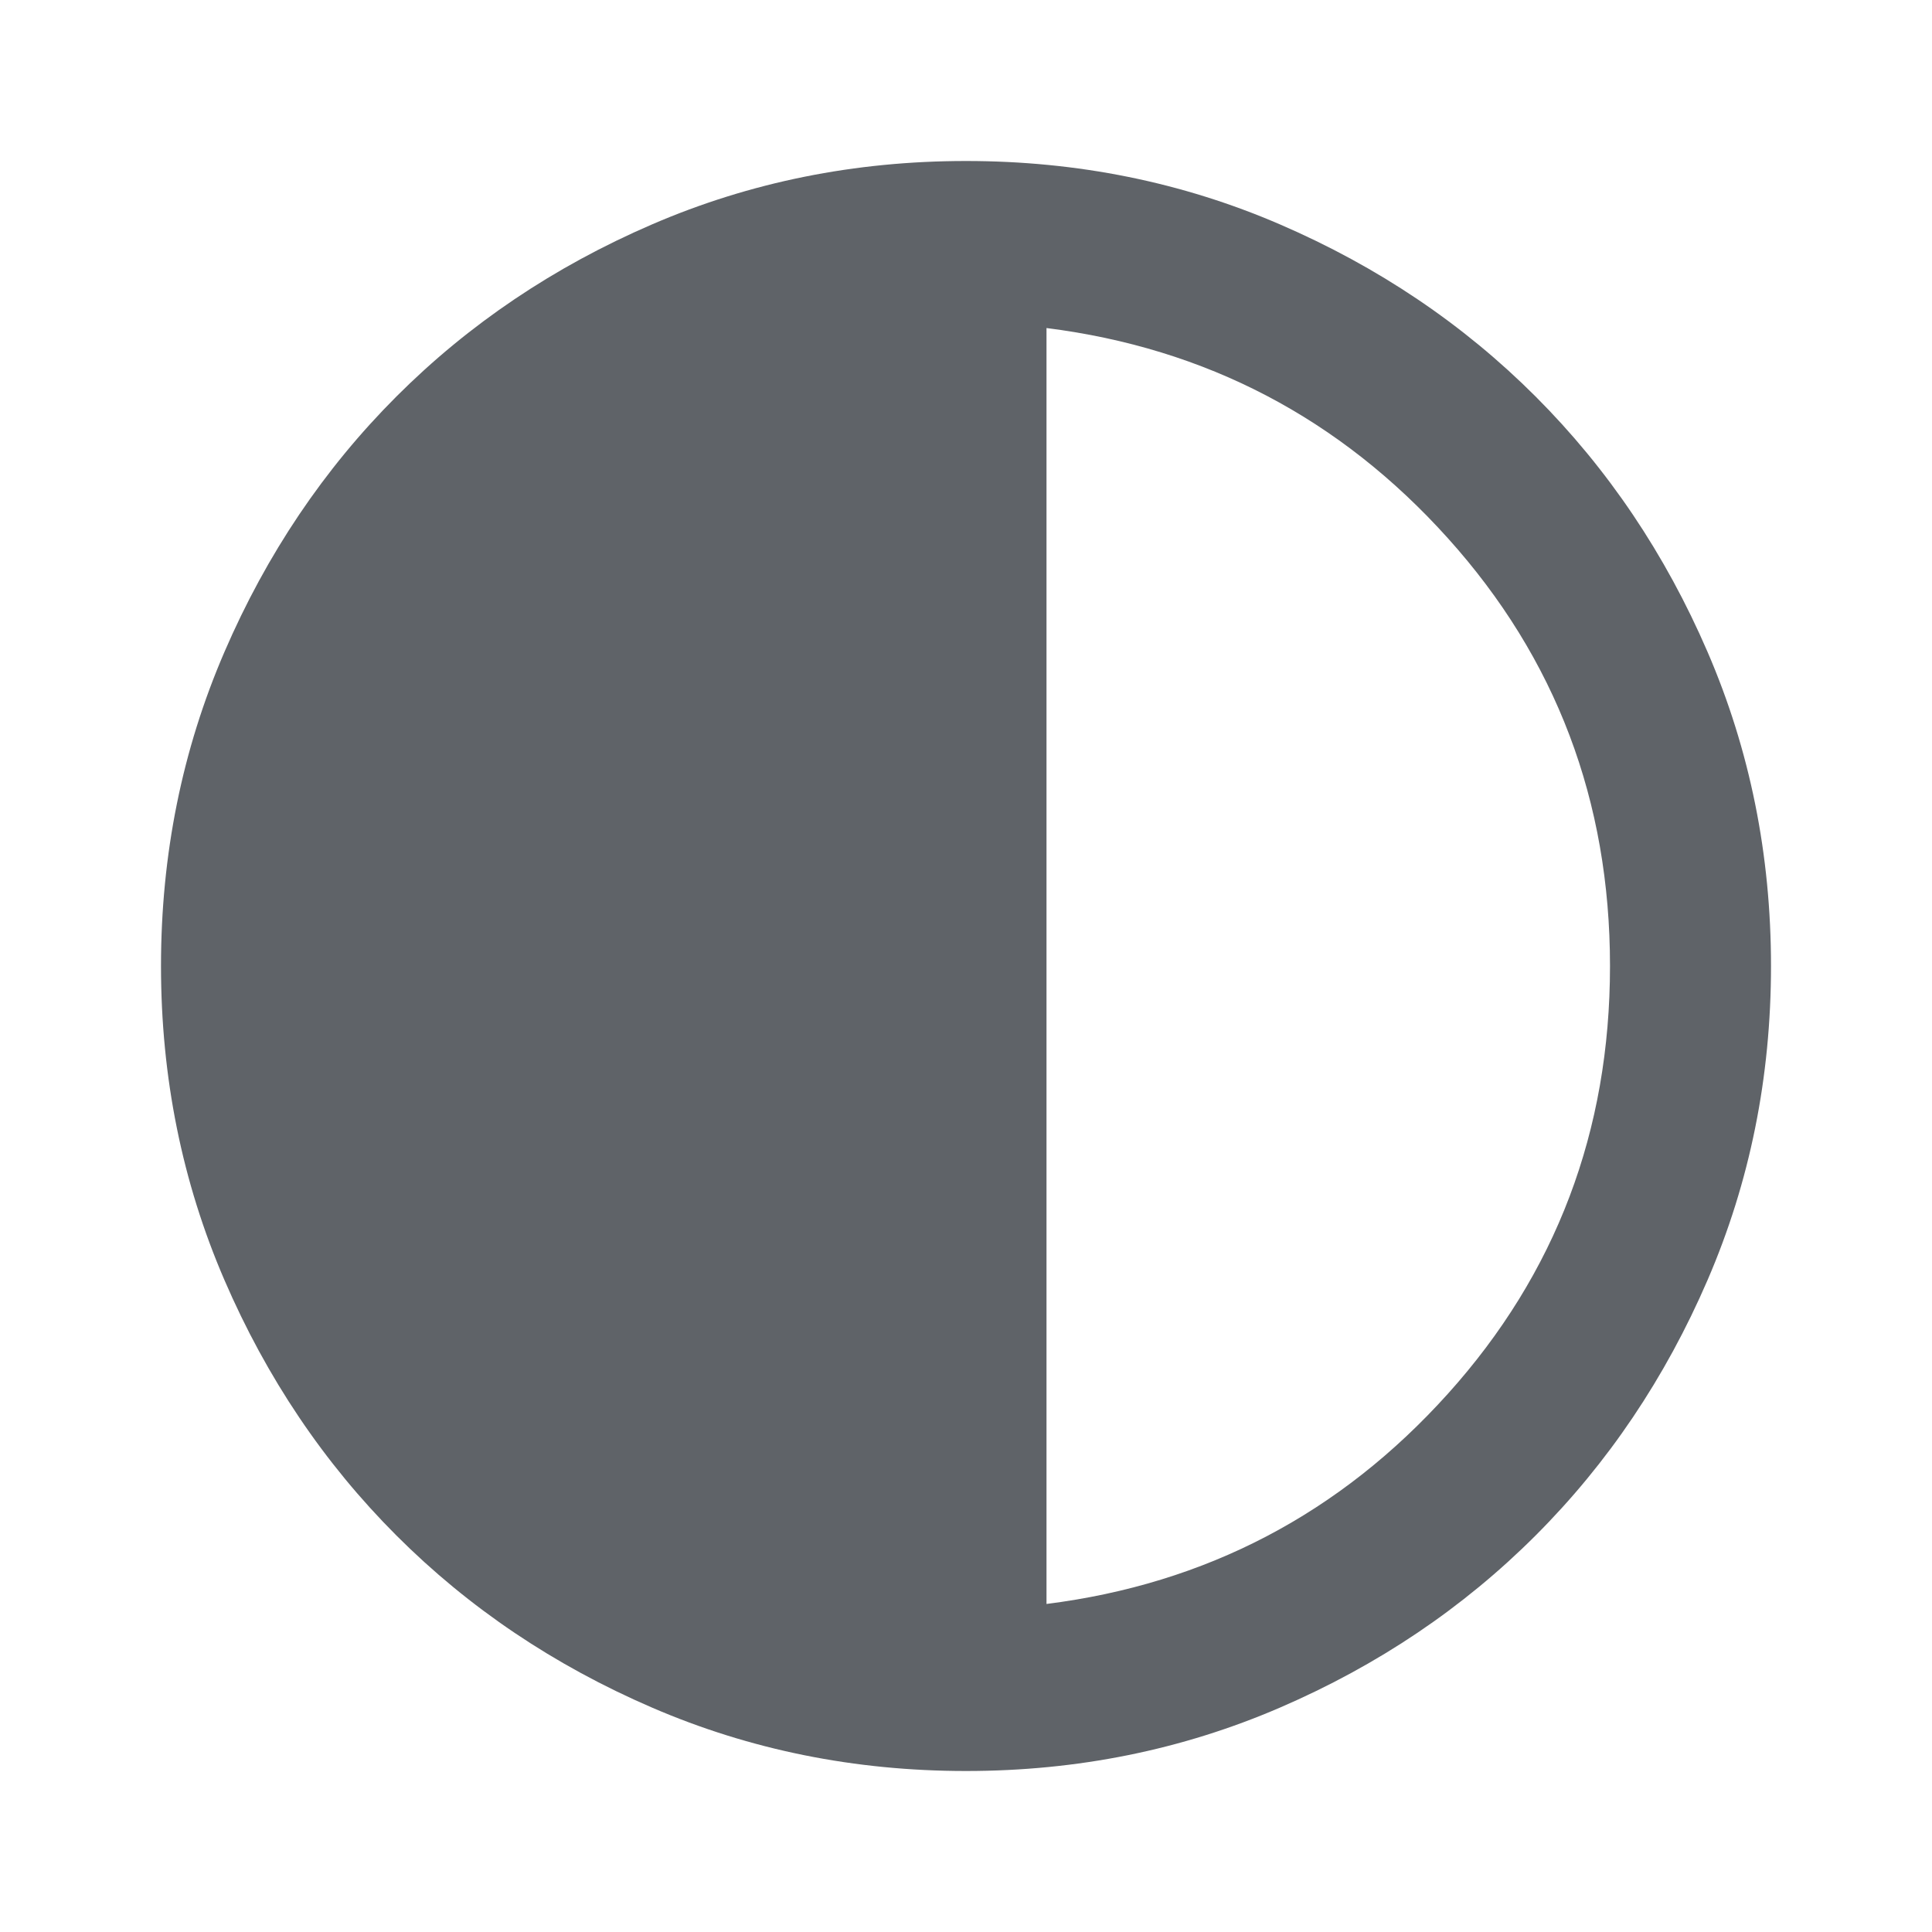
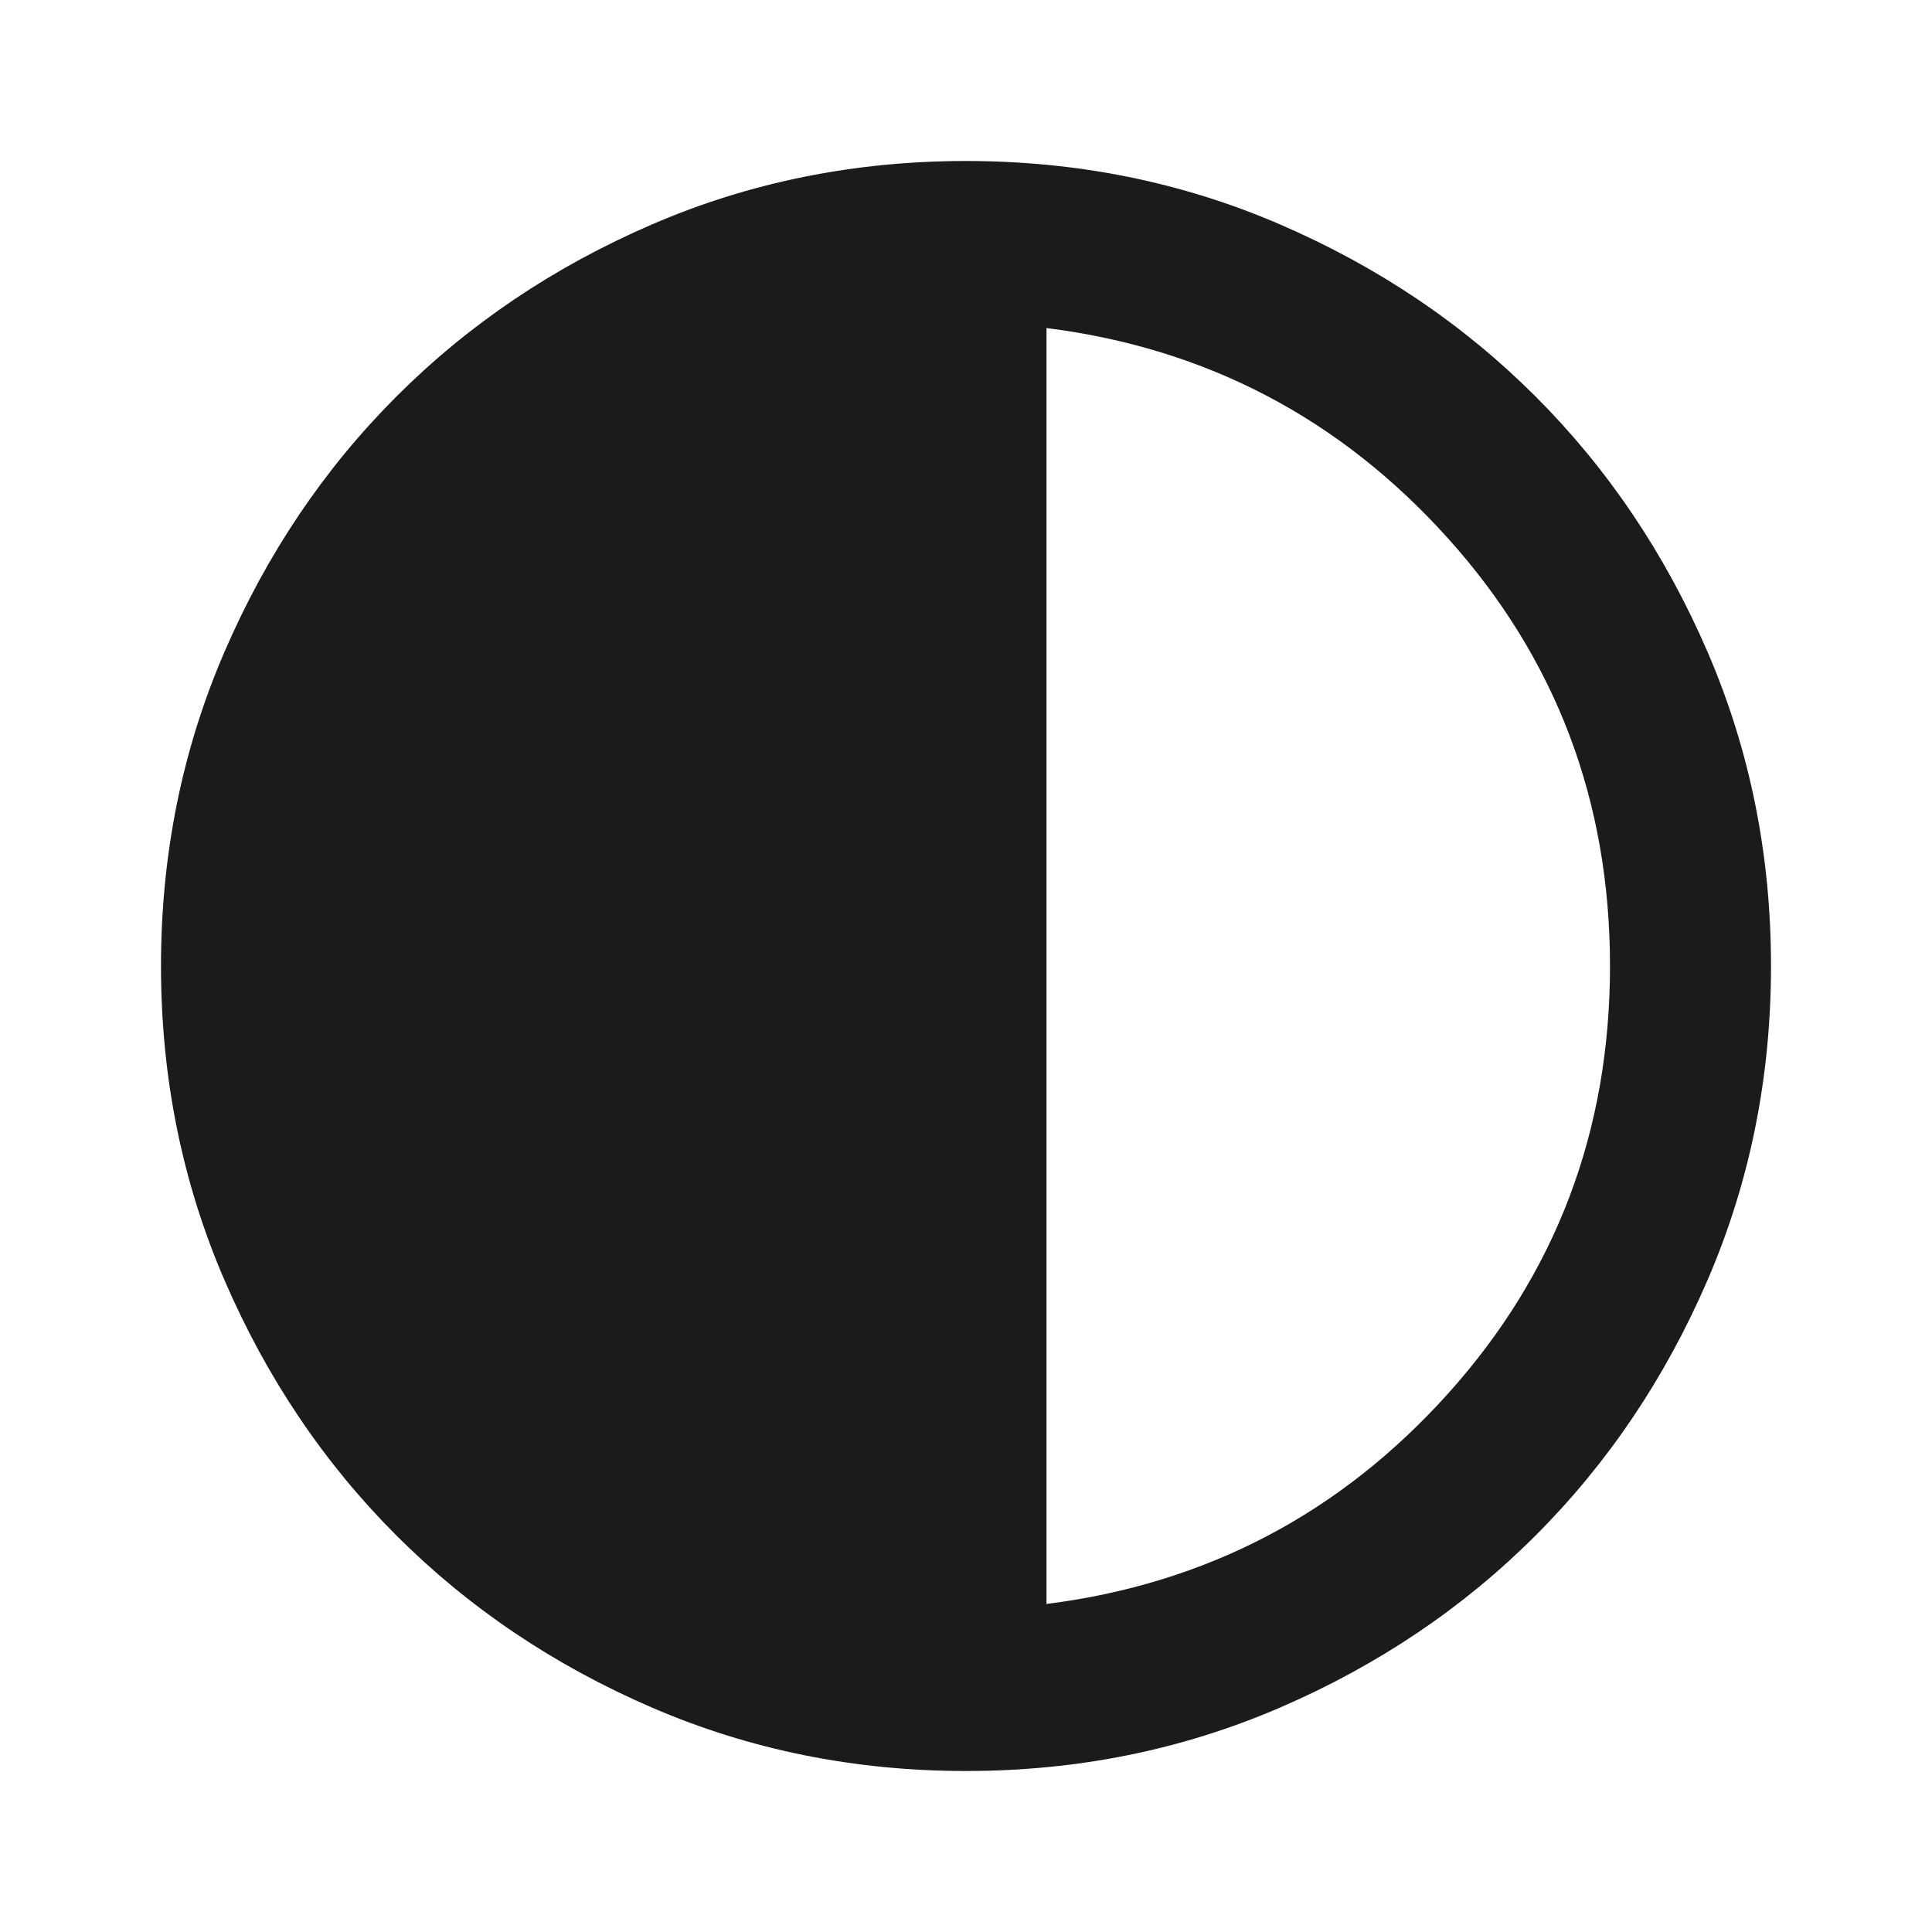
- <svg xmlns="http://www.w3.org/2000/svg" height="24px" viewBox="0 -960 960 960" width="24px" fill="#5f6368">
+ <svg xmlns="http://www.w3.org/2000/svg" height="26px" viewBox="0 -960 960 960" width="26px" fill="#1b1b1b">
  <path d="M480-80q-83 0-156-31.5T197-197q-54-54-85.5-127T80-480q0-83 31.5-156T197-763q54-54 127-85.5T480-880q83 0 156 31.5T763-763q54 54 85.5 127T880-480q0 83-31.5 156T763-197q-54 54-127 85.5T480-80Zm40-83q119-15 199.5-104.5T800-480q0-123-80.5-212.5T520-797v634Z" />
</svg>
